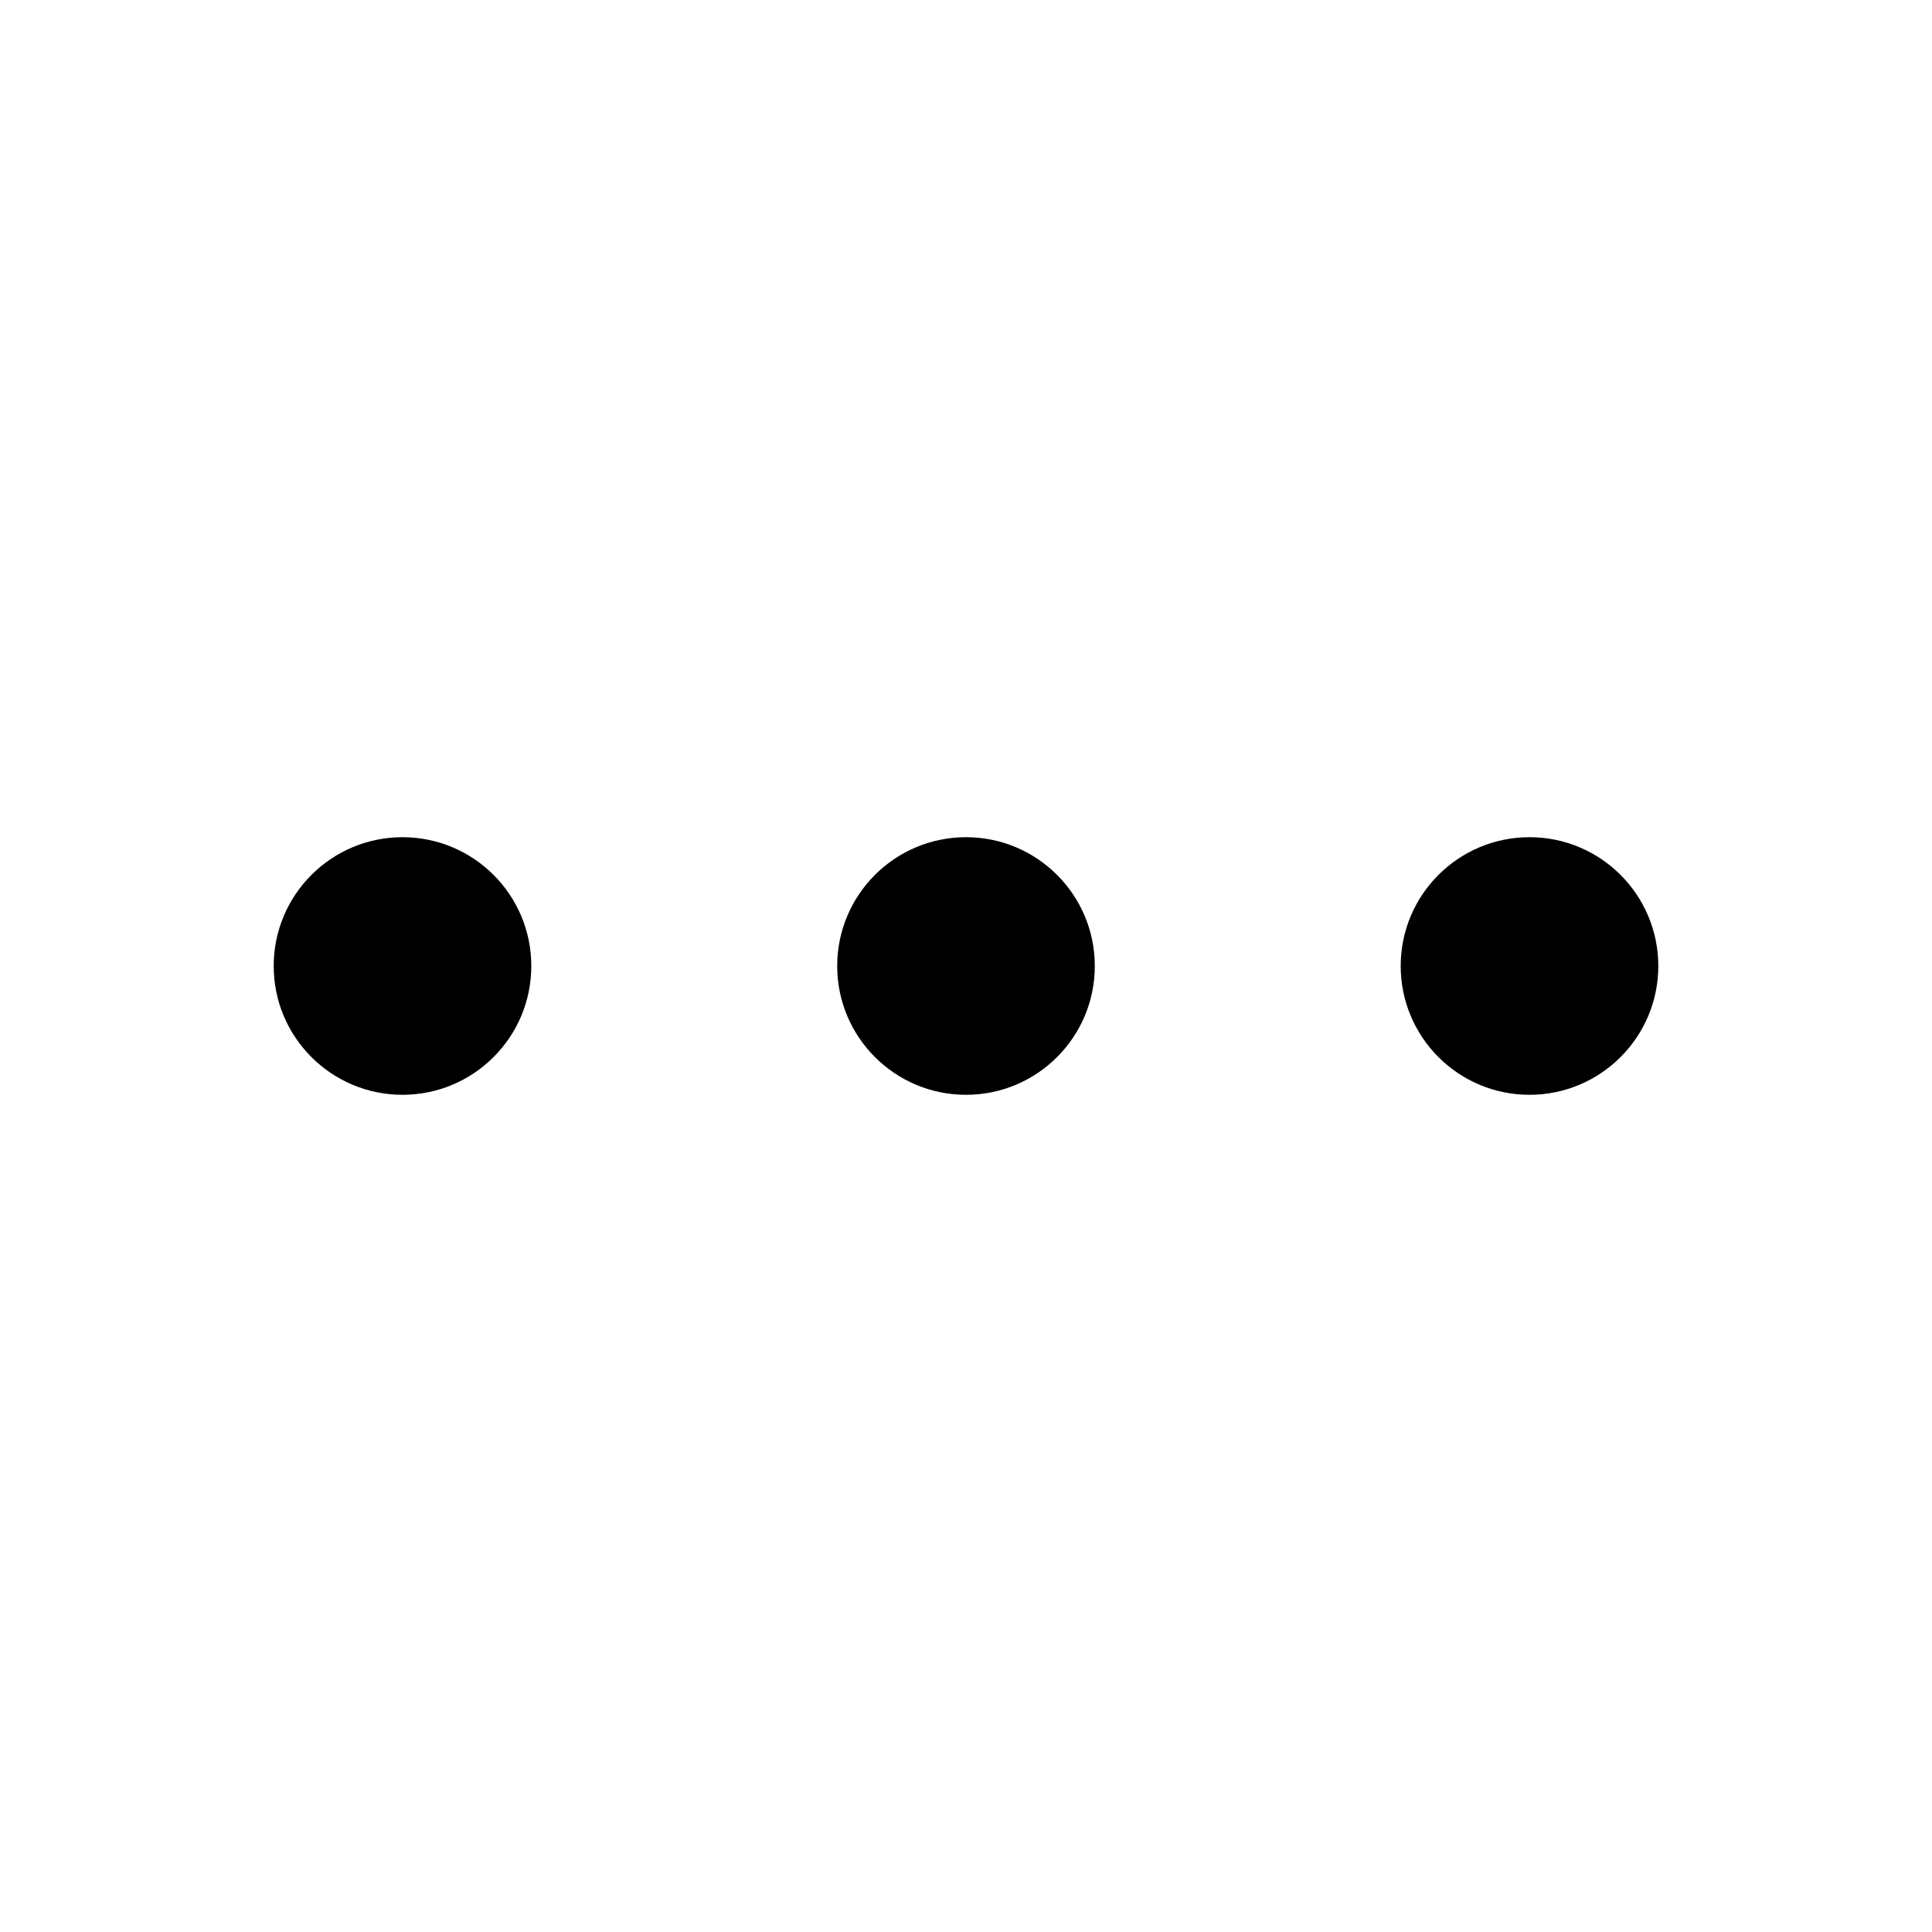
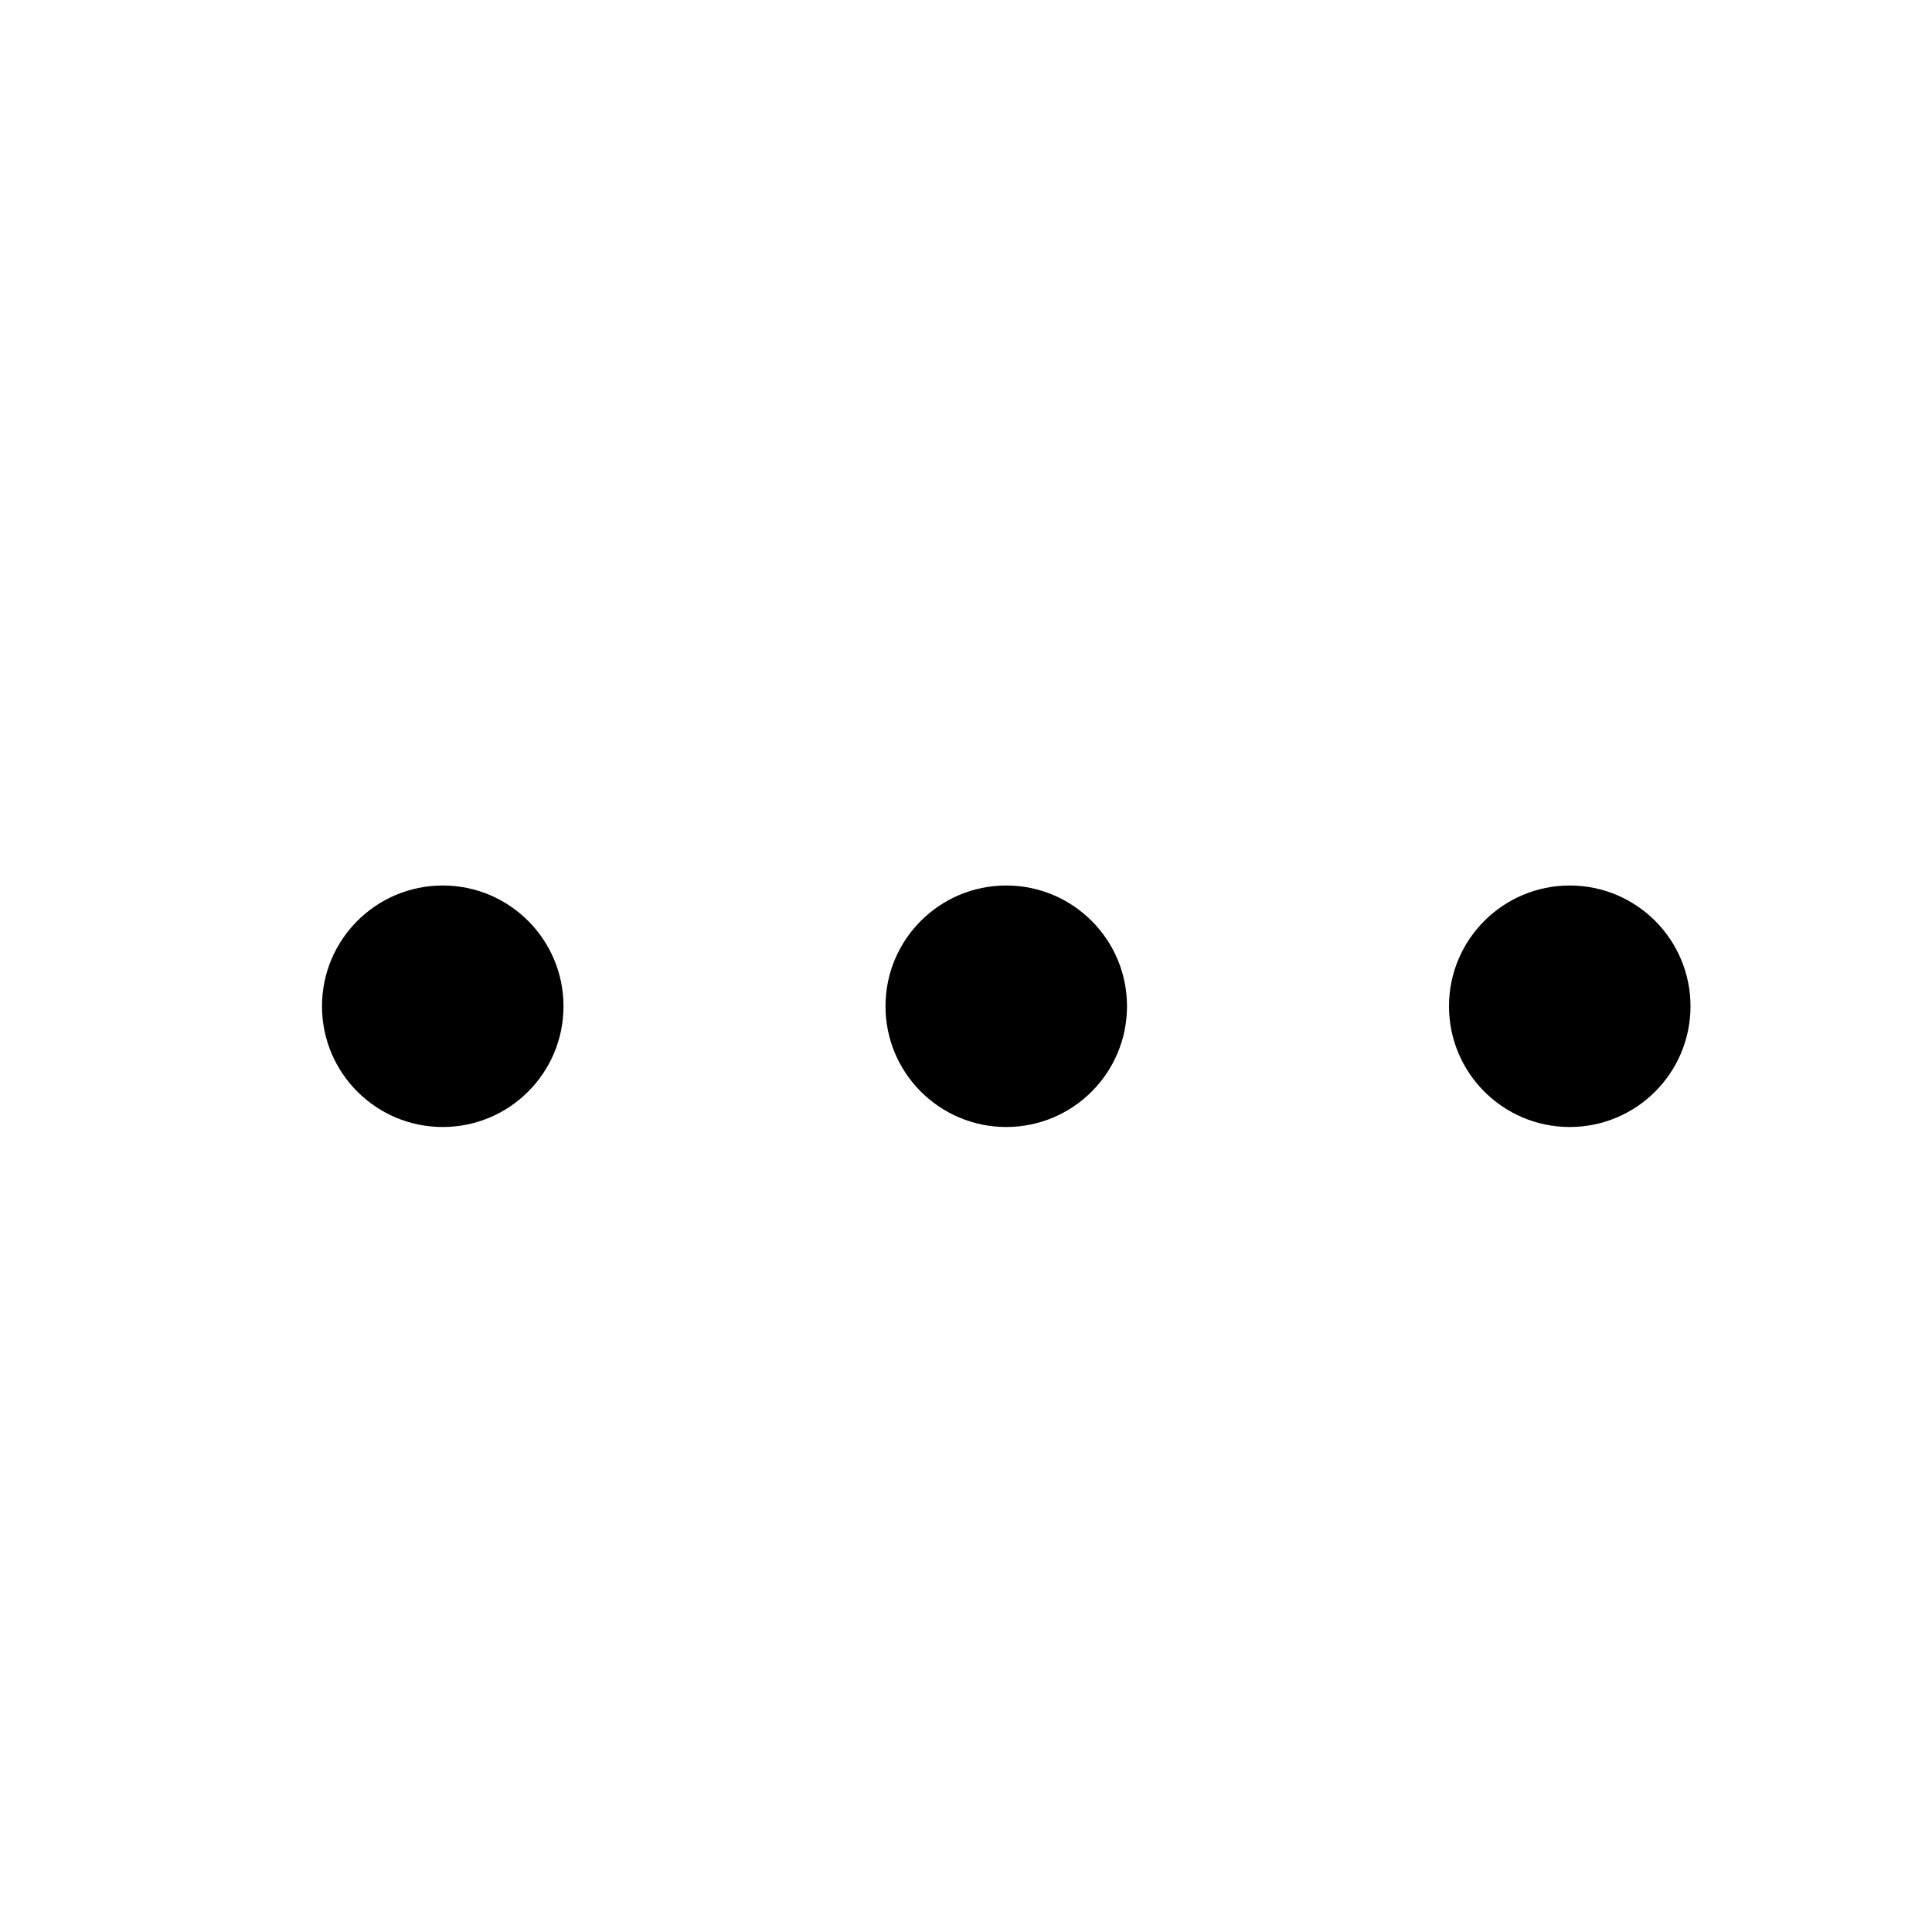
<svg xmlns="http://www.w3.org/2000/svg" width="24" height="24" viewBox="0 0 24 24">
-   <circle fill="#000" cx="5" cy="12" r="1.6" />
-   <circle fill="#000" cx="12" cy="12" r="1.6" />
-   <circle fill="#000" cx="19" cy="12" r="1.6" />
+   <path fill="#000" d="M4 12.5A1.5 1.5 0 1 0 7 12.5A1.5 1.5 0 1 0 4 12.5Z" />
+   <path fill="#000" d="M11 12.5A1.5 1.5 0 1 0 14 12.5A1.5 1.5 0 1 0 11 12.5Z" />
+   <path fill="#000" d="M18 12.5A1.5 1.5 0 1 0 21 12.5A1.5 1.5 0 1 0 18 12.5Z" />
</svg>
